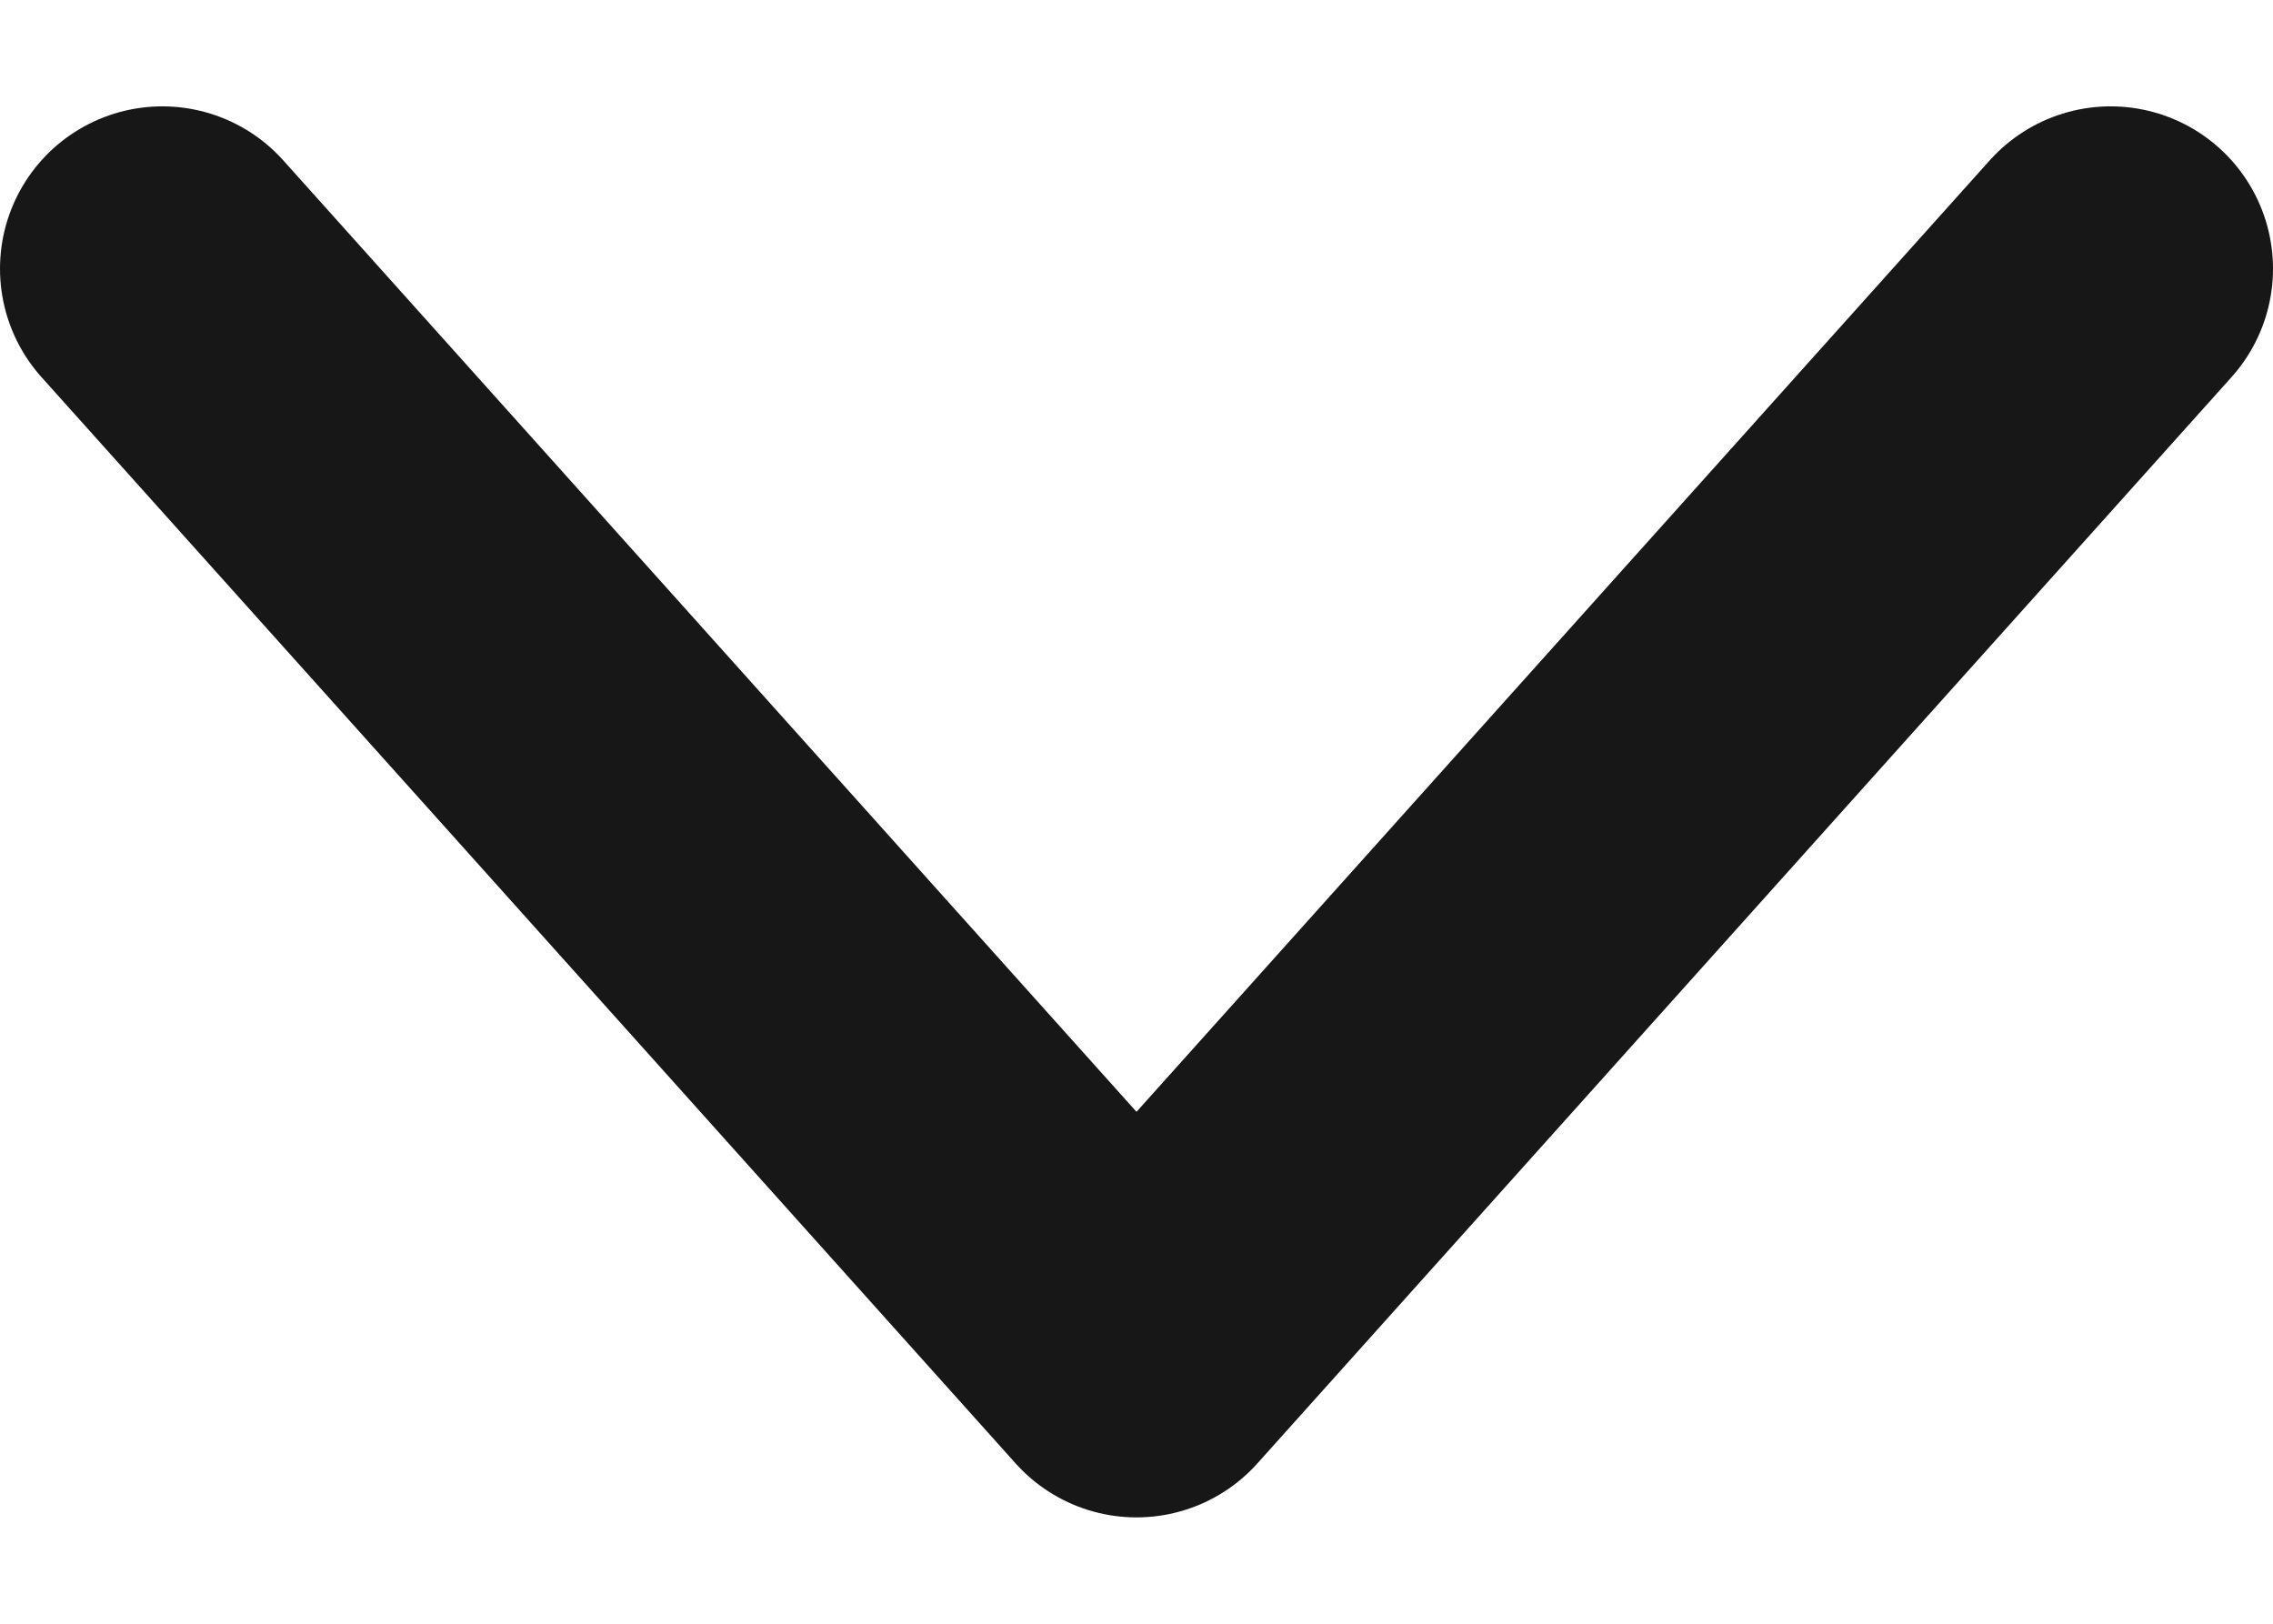
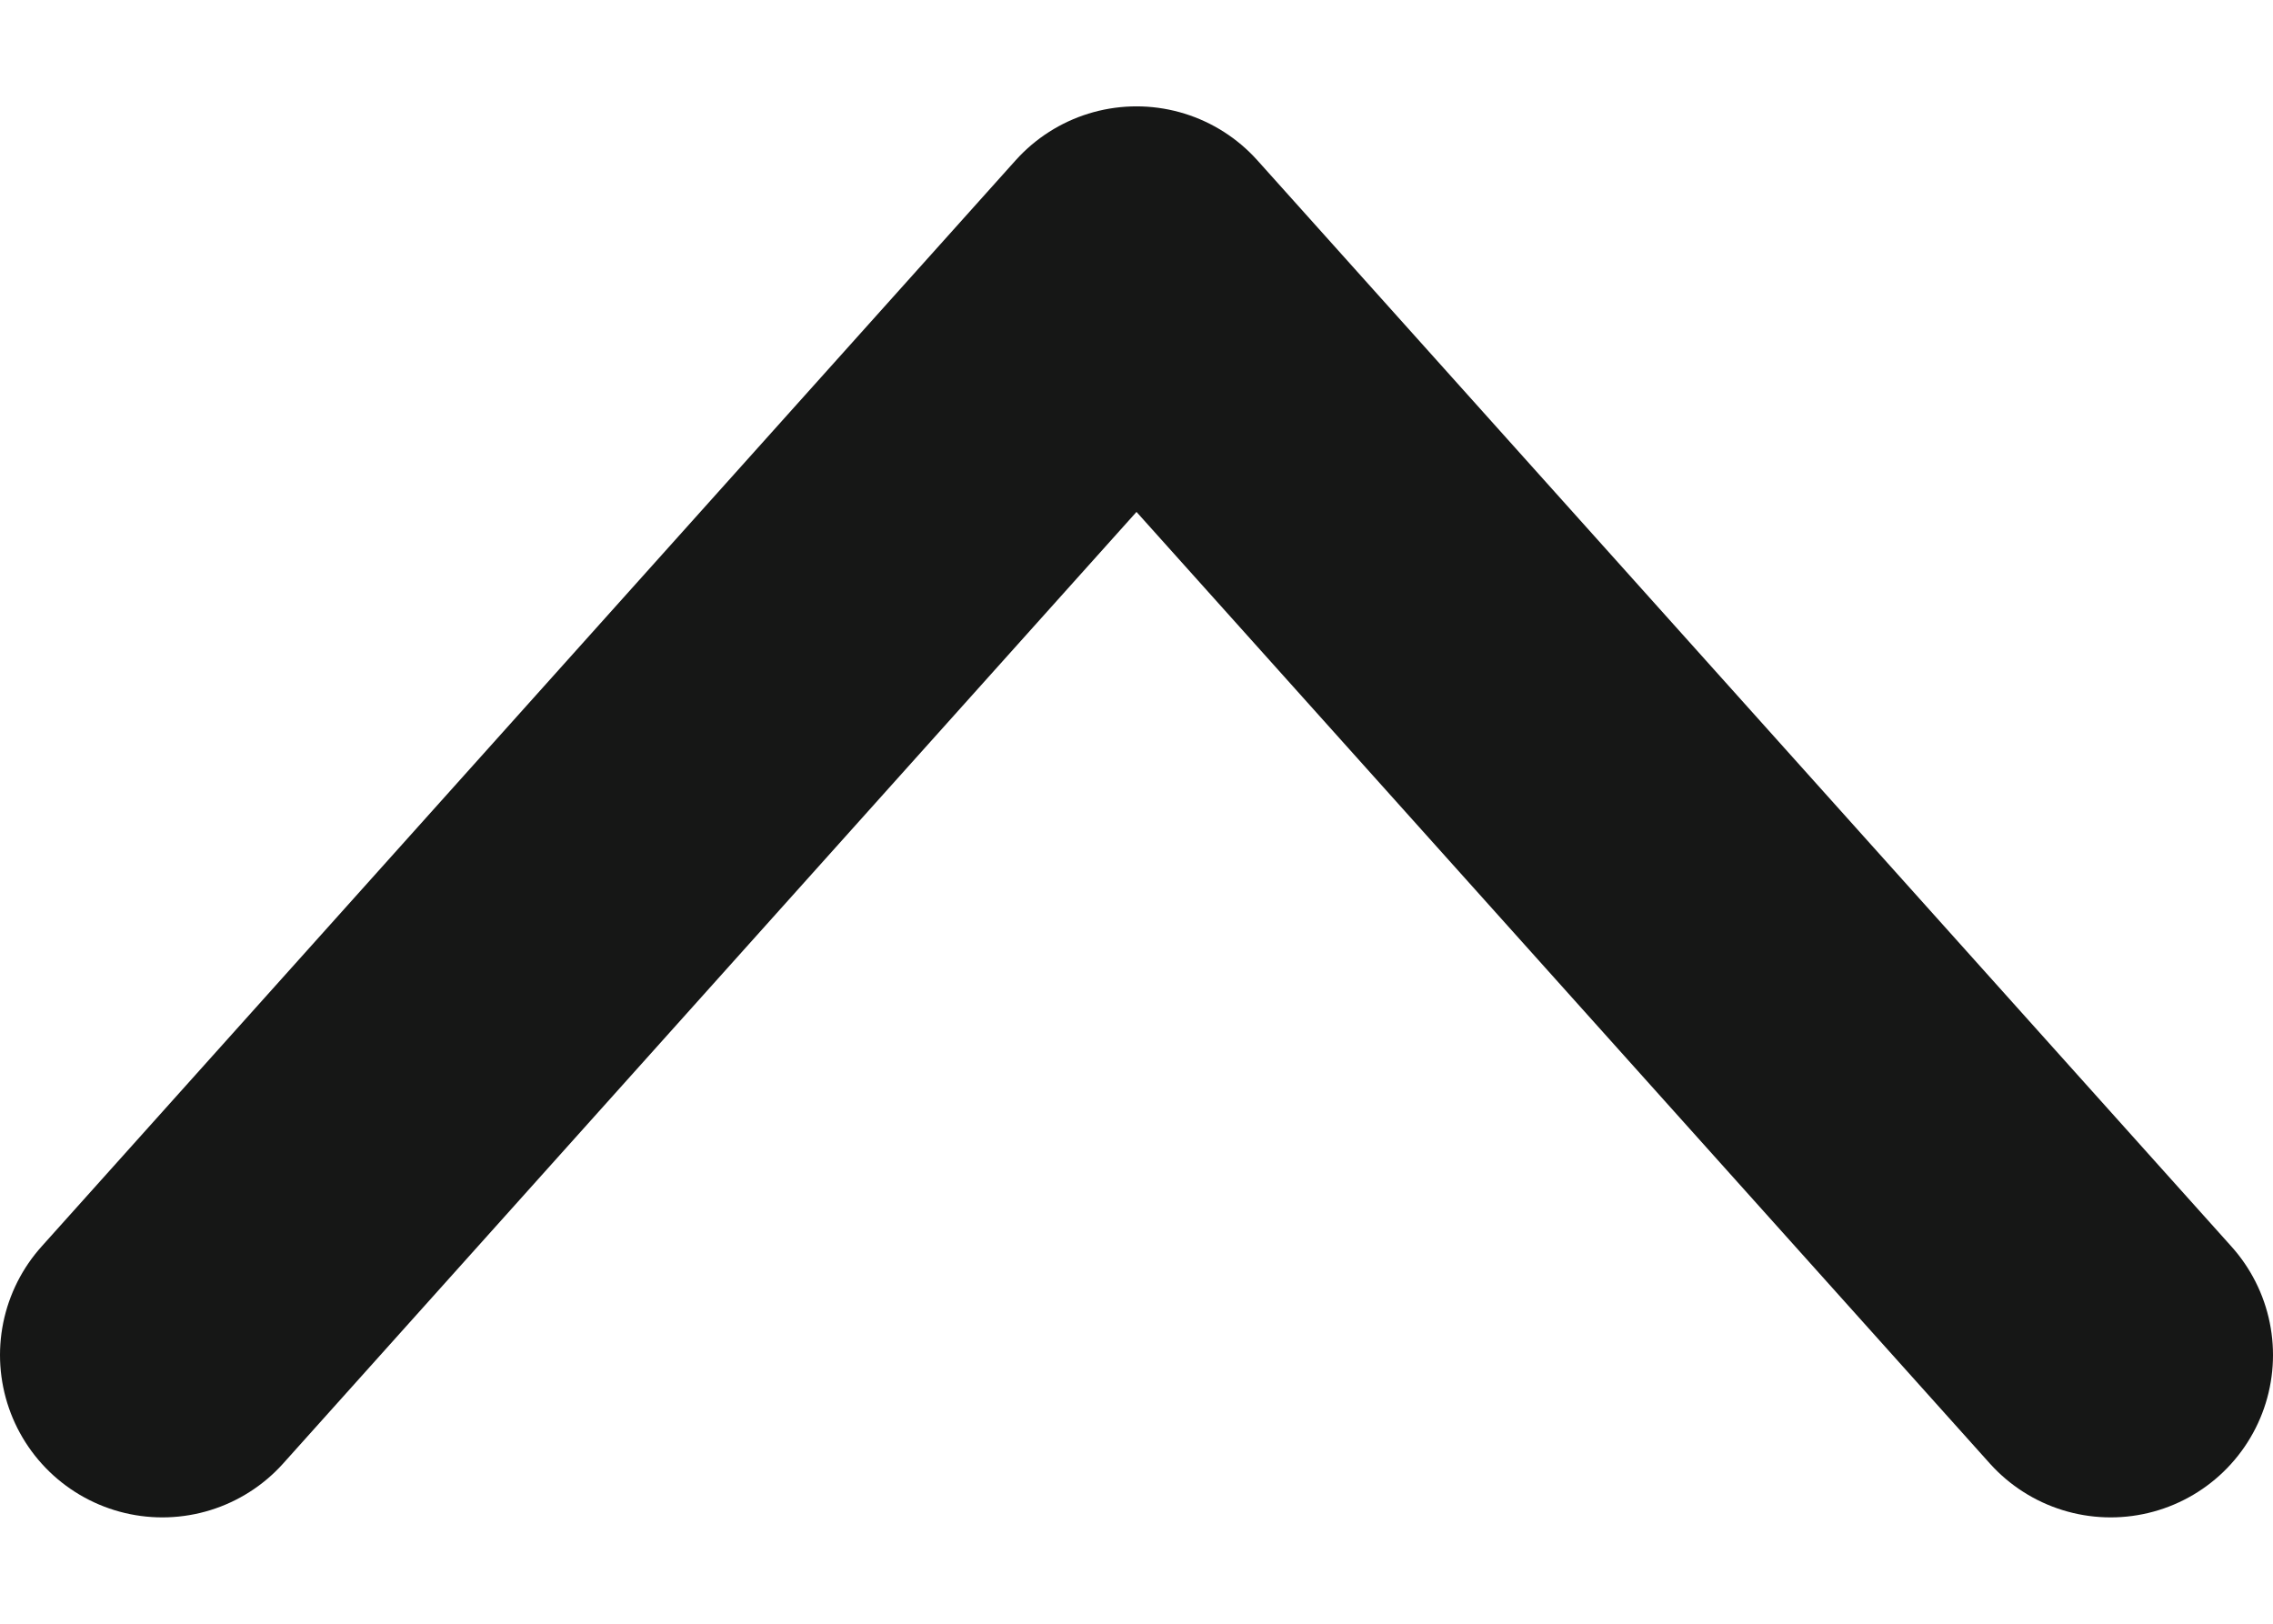
<svg xmlns="http://www.w3.org/2000/svg" width="14" height="10" viewBox="0 0 14 10" fill="none">
-   <path d="M13 1.655L7 8.345L1 1.655" stroke="#161716" stroke-width="2" stroke-linecap="round" stroke-linejoin="round" />
+   <path d="M1 8.345L7 1.655L13 8.345" stroke="#161716" stroke-width="2" stroke-linecap="round" stroke-linejoin="round" />
</svg>
